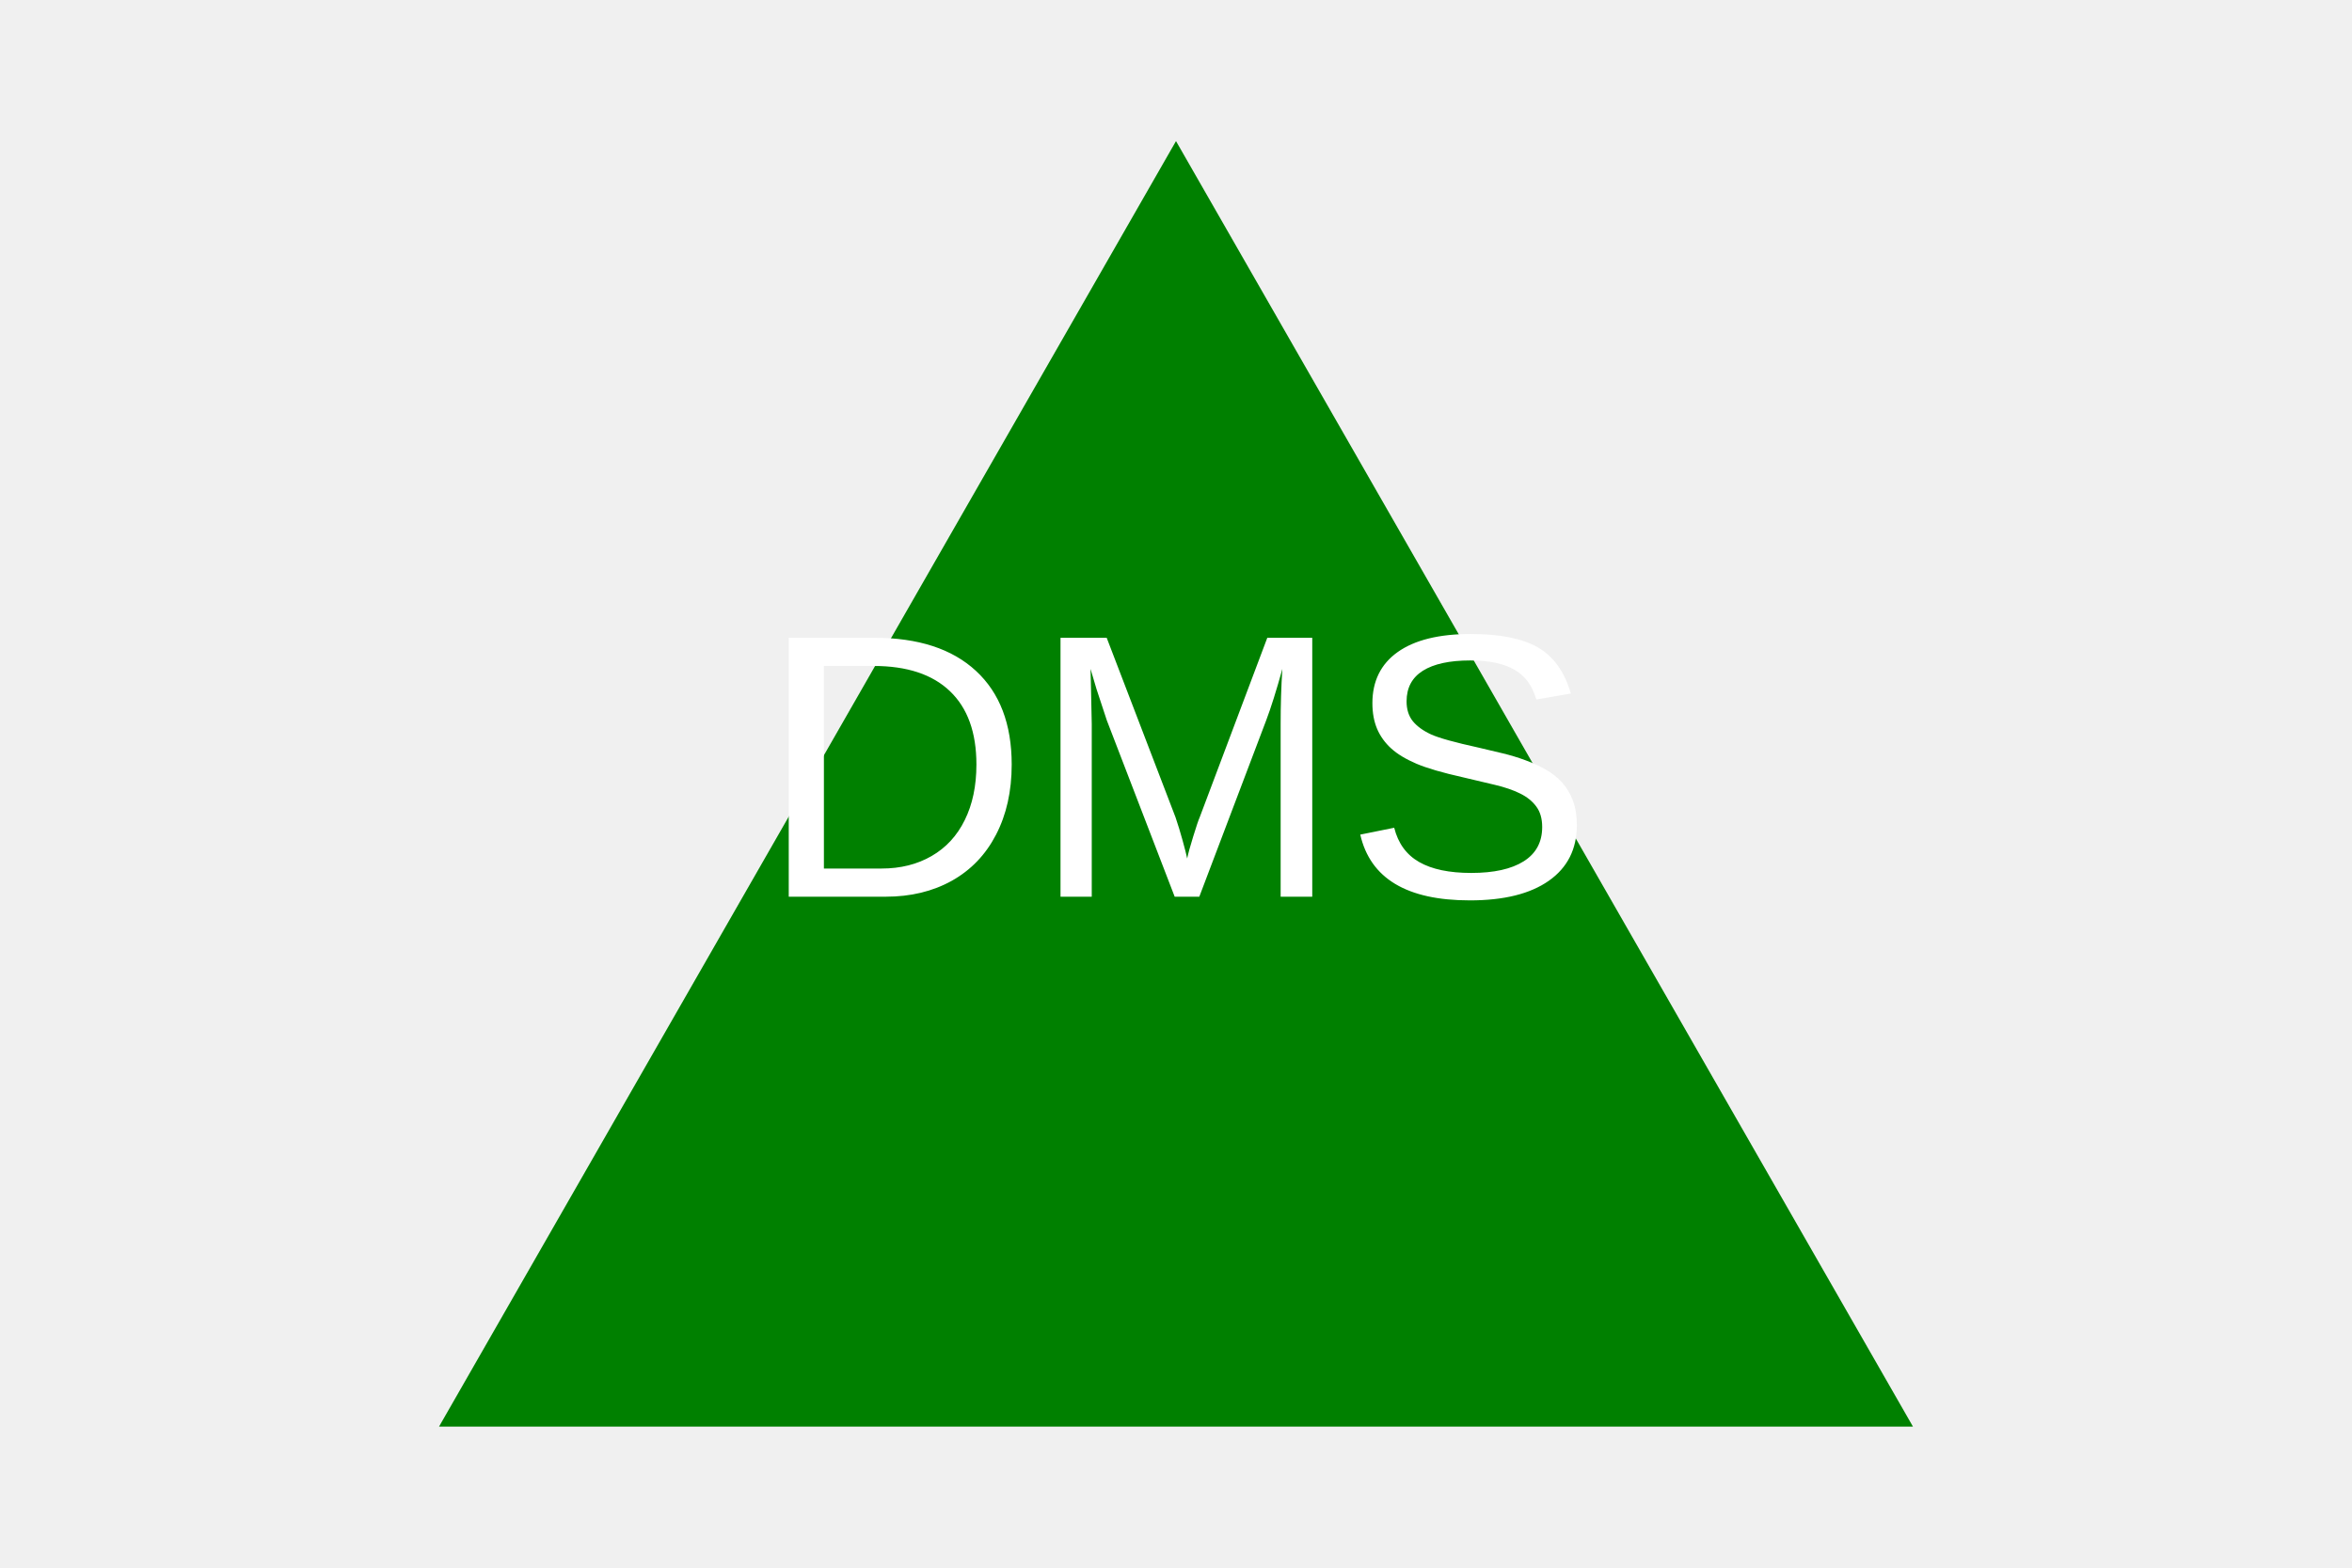
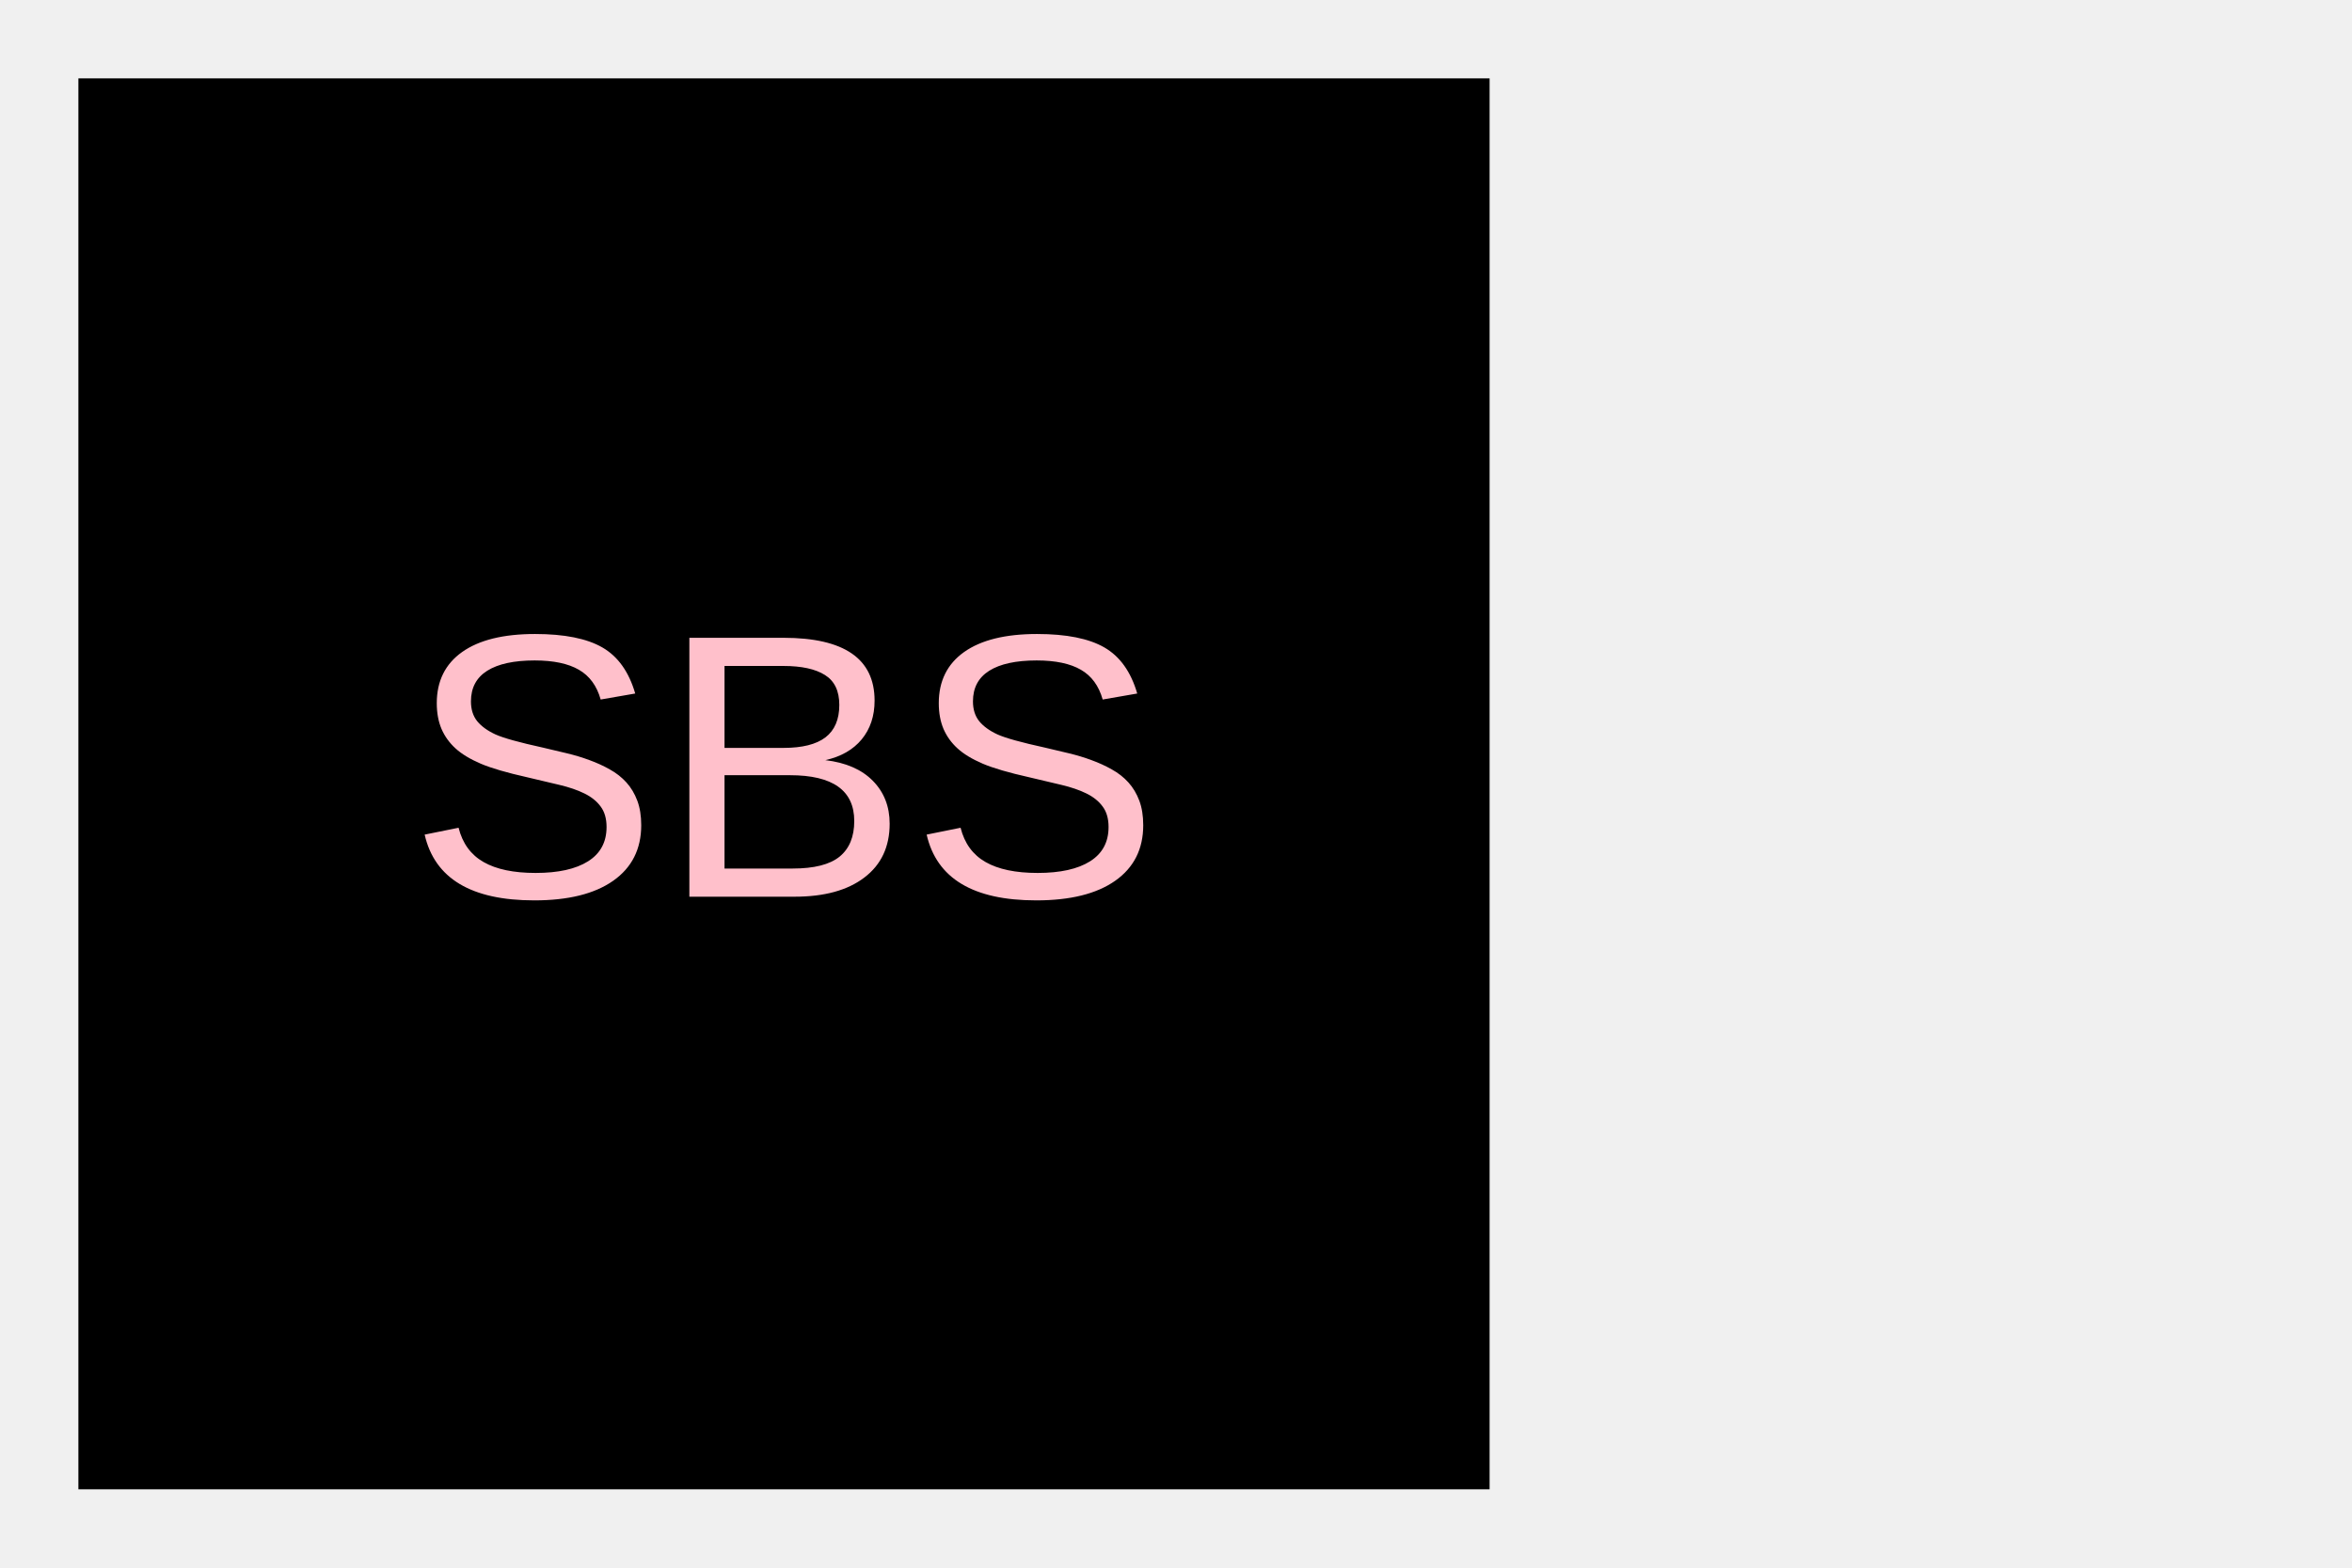
<svg xmlns="http://www.w3.org/2000/svg" viewBox="0 0 300 200" width="300" height="200">
-   <polygon points="150, 18 244, 182 56, 182" fill="green" />
-   <text x="50%" y="50%" text-anchor="middle" dy=".3em" fill="white" font-size="48" font-family="Arial, sans-serif">
-       DMS
+   <rect x="10" y="10" width="180" height="180" fill="black" />
+   <text x="100" y="100" text-anchor="middle" dy=".3em" fill="pink" font-size="48" font-family="Arial, sans-serif">
+       SBS
      </text>
</svg>
